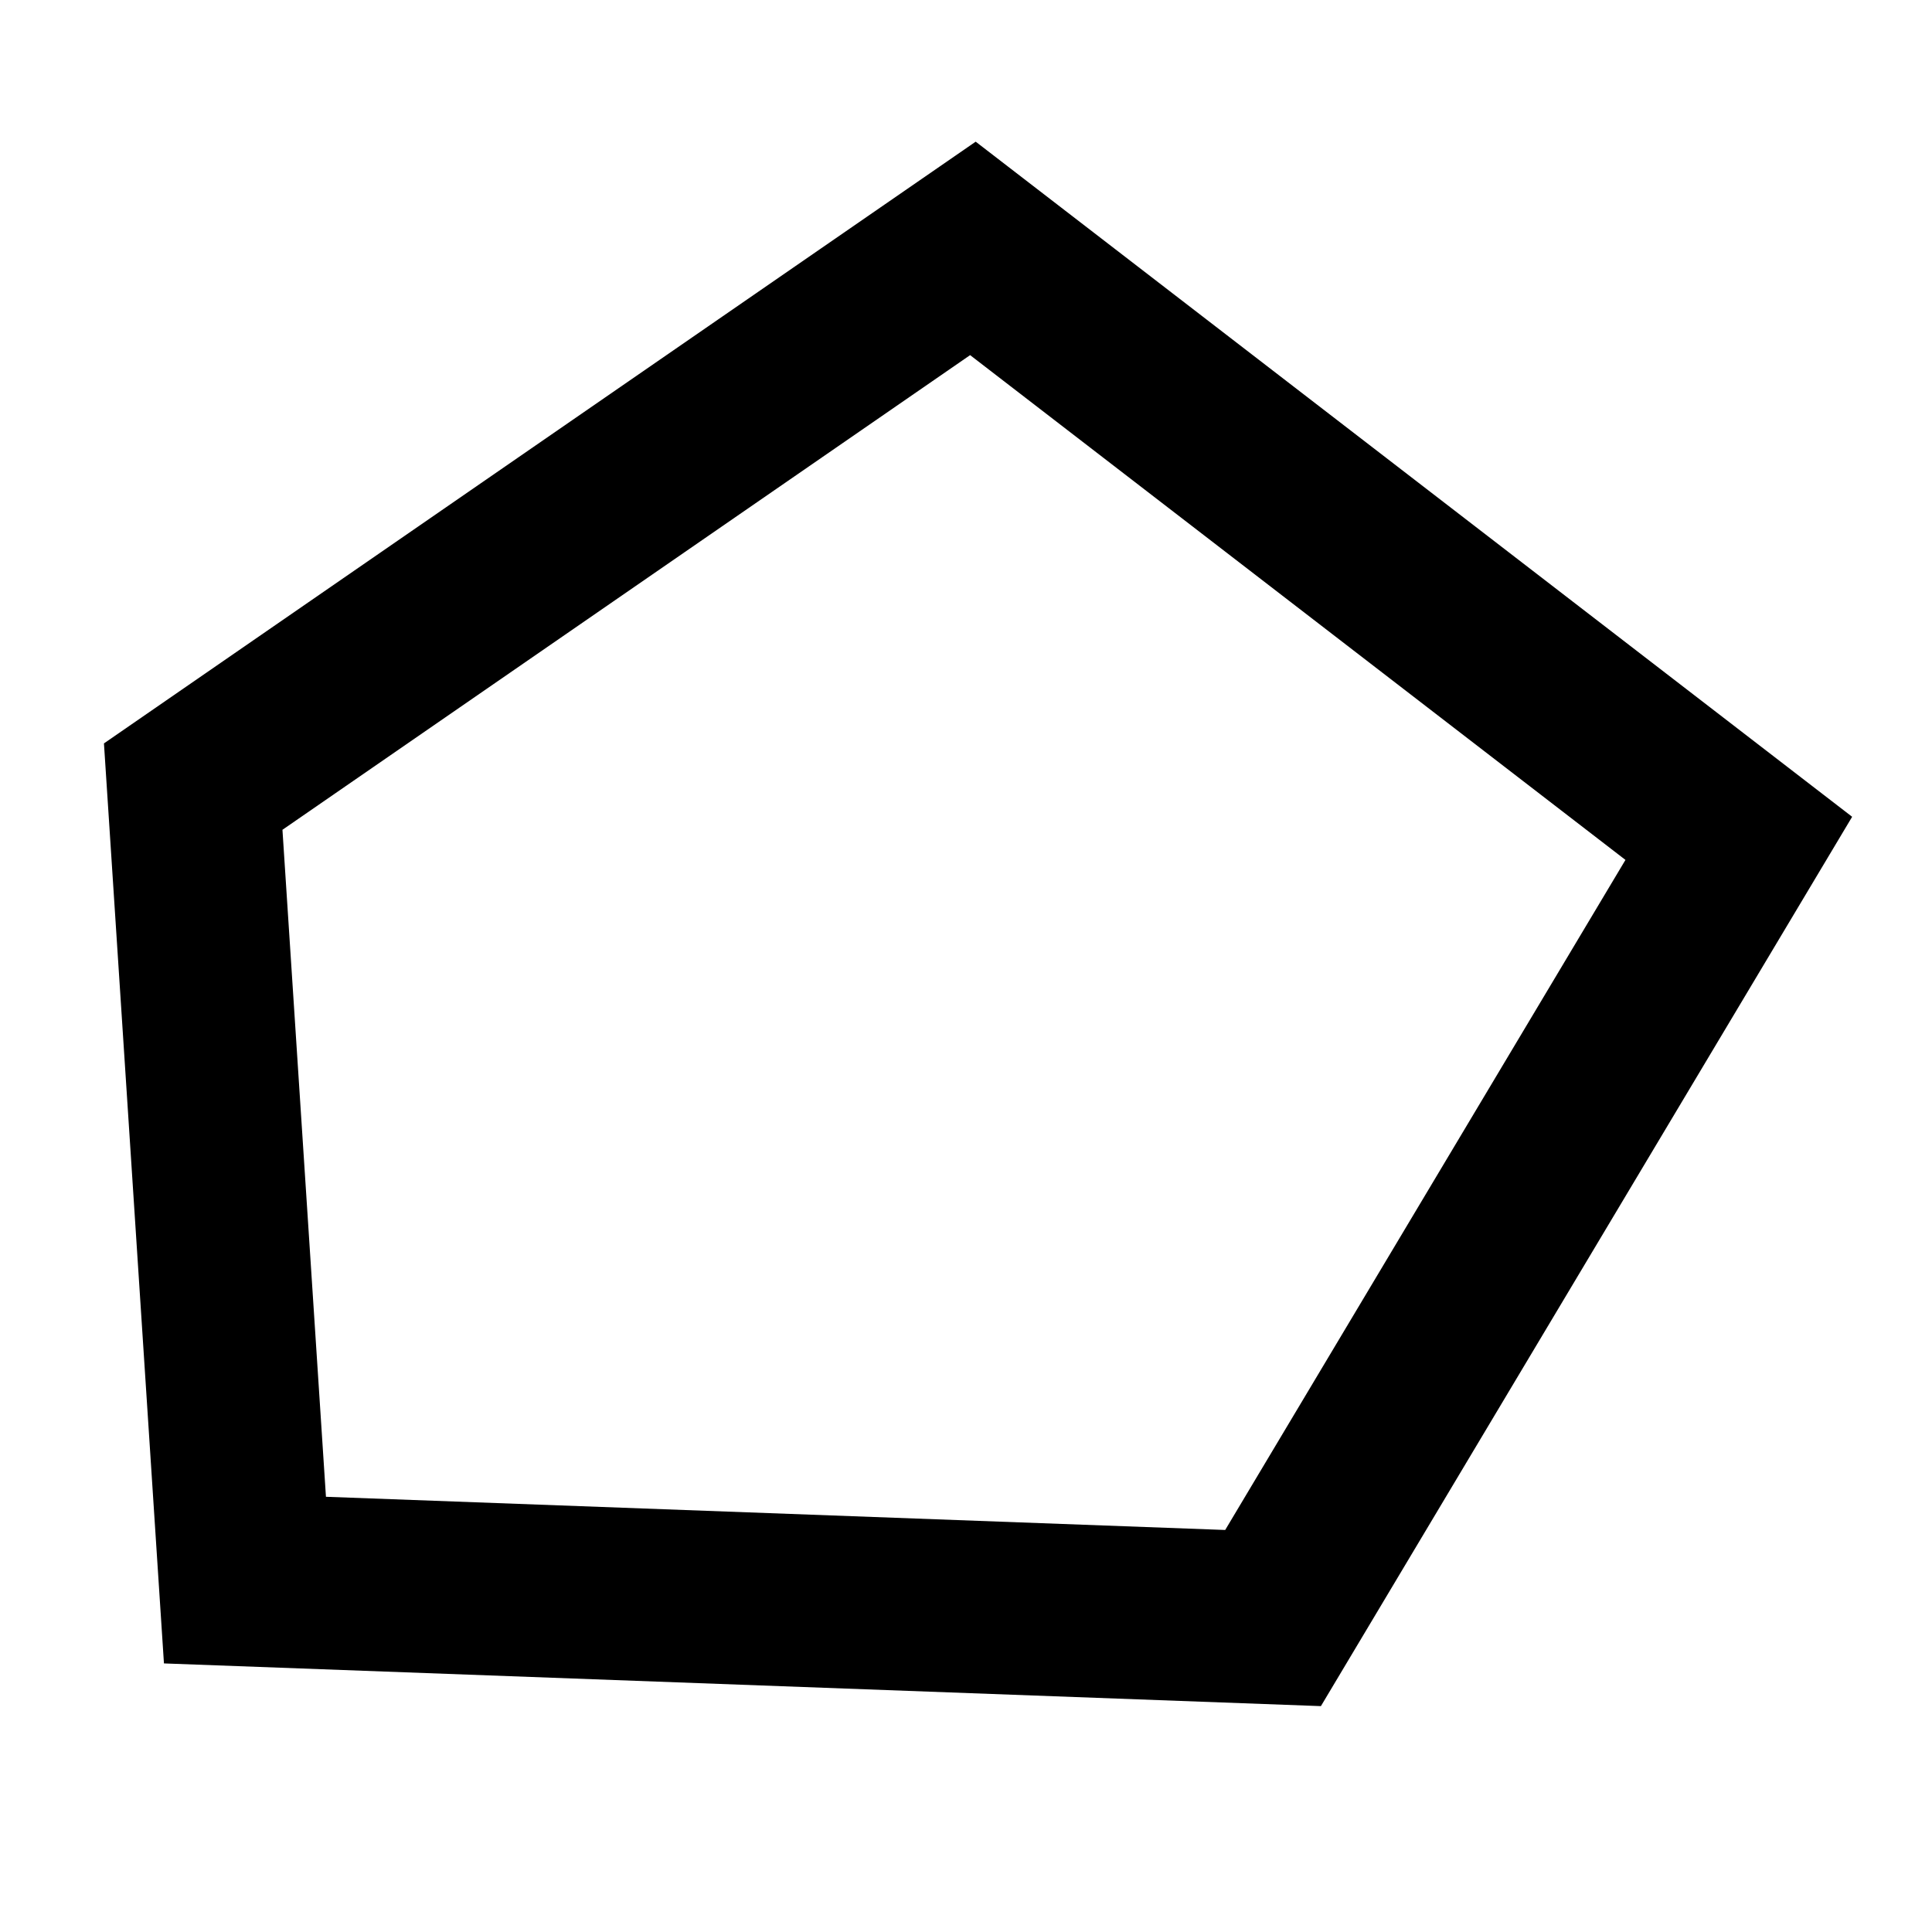
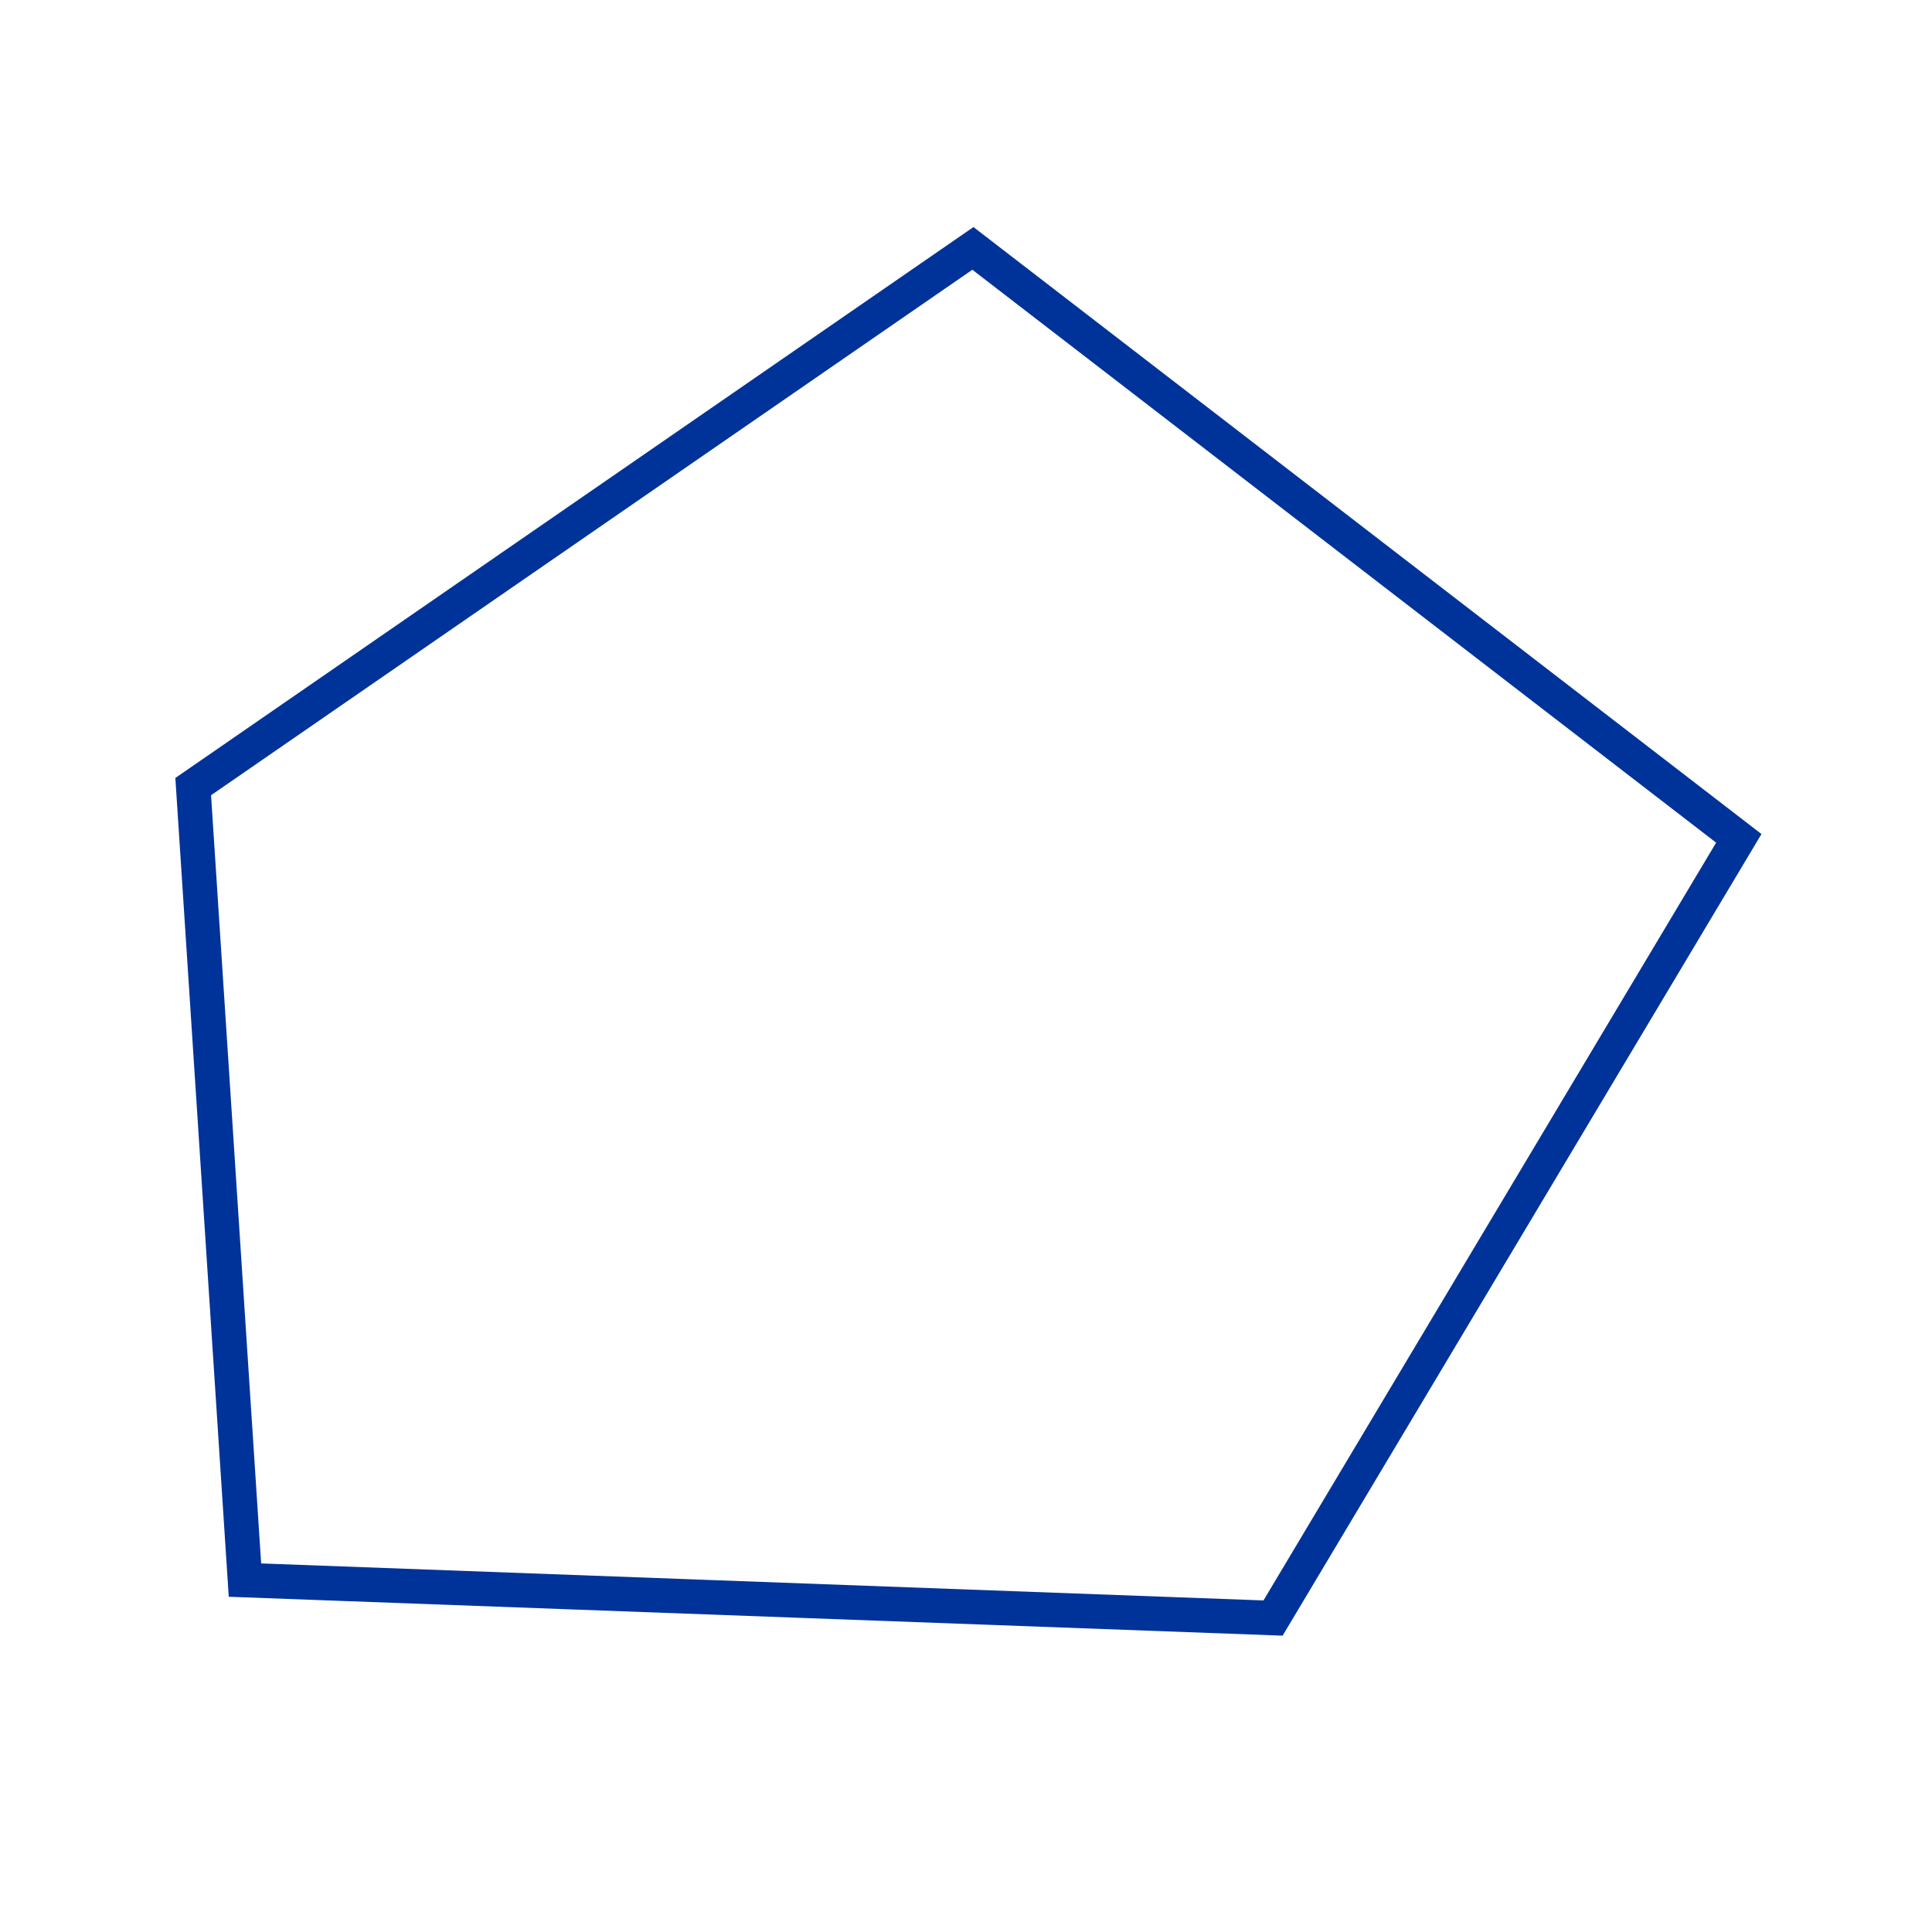
- <svg xmlns="http://www.w3.org/2000/svg" version="1.1" x="0px" y="0px" viewBox="0 0 56 56" style="enable-background:new 0 0 56 56;" xml:space="preserve">
+ <svg xmlns="http://www.w3.org/2000/svg" version="1.1" id="Layer_1" x="0px" y="0px" viewBox="0 0 56 56" style="enable-background:new 0 0 56 56;" xml:space="preserve">
  <style type="text/css">
	.st0{display:none;}
	.st1{display:inline;}
	.st2{fill:none;stroke:#000000;stroke-width:5;stroke-miterlimit:10;}
+ 	.st3{fill:none;stroke:#003399;stroke-miterlimit:10;}
</style>
-   <g id="Layer_1" class="st0">
+   <g id="Layer_1_1_" class="st0">
    <g class="st1">
      <path pointer-events="none" class="st2" d="M2.5,52.5l50-50" />
    </g>
  </g>
-   <g id="Layer_2">
-     <polygon class="st2" points="5.6,22.8 28.2,7.2 50.4,24.3 36.9,46.9 7.1,45.8  " />
+   <g id="Layer_2_1_">
+     <polygon class="st3" points="5.6,22.8 28.2,7.2 50.4,24.3 36.9,46.9 7.1,45.8  " />
  </g>
</svg>
